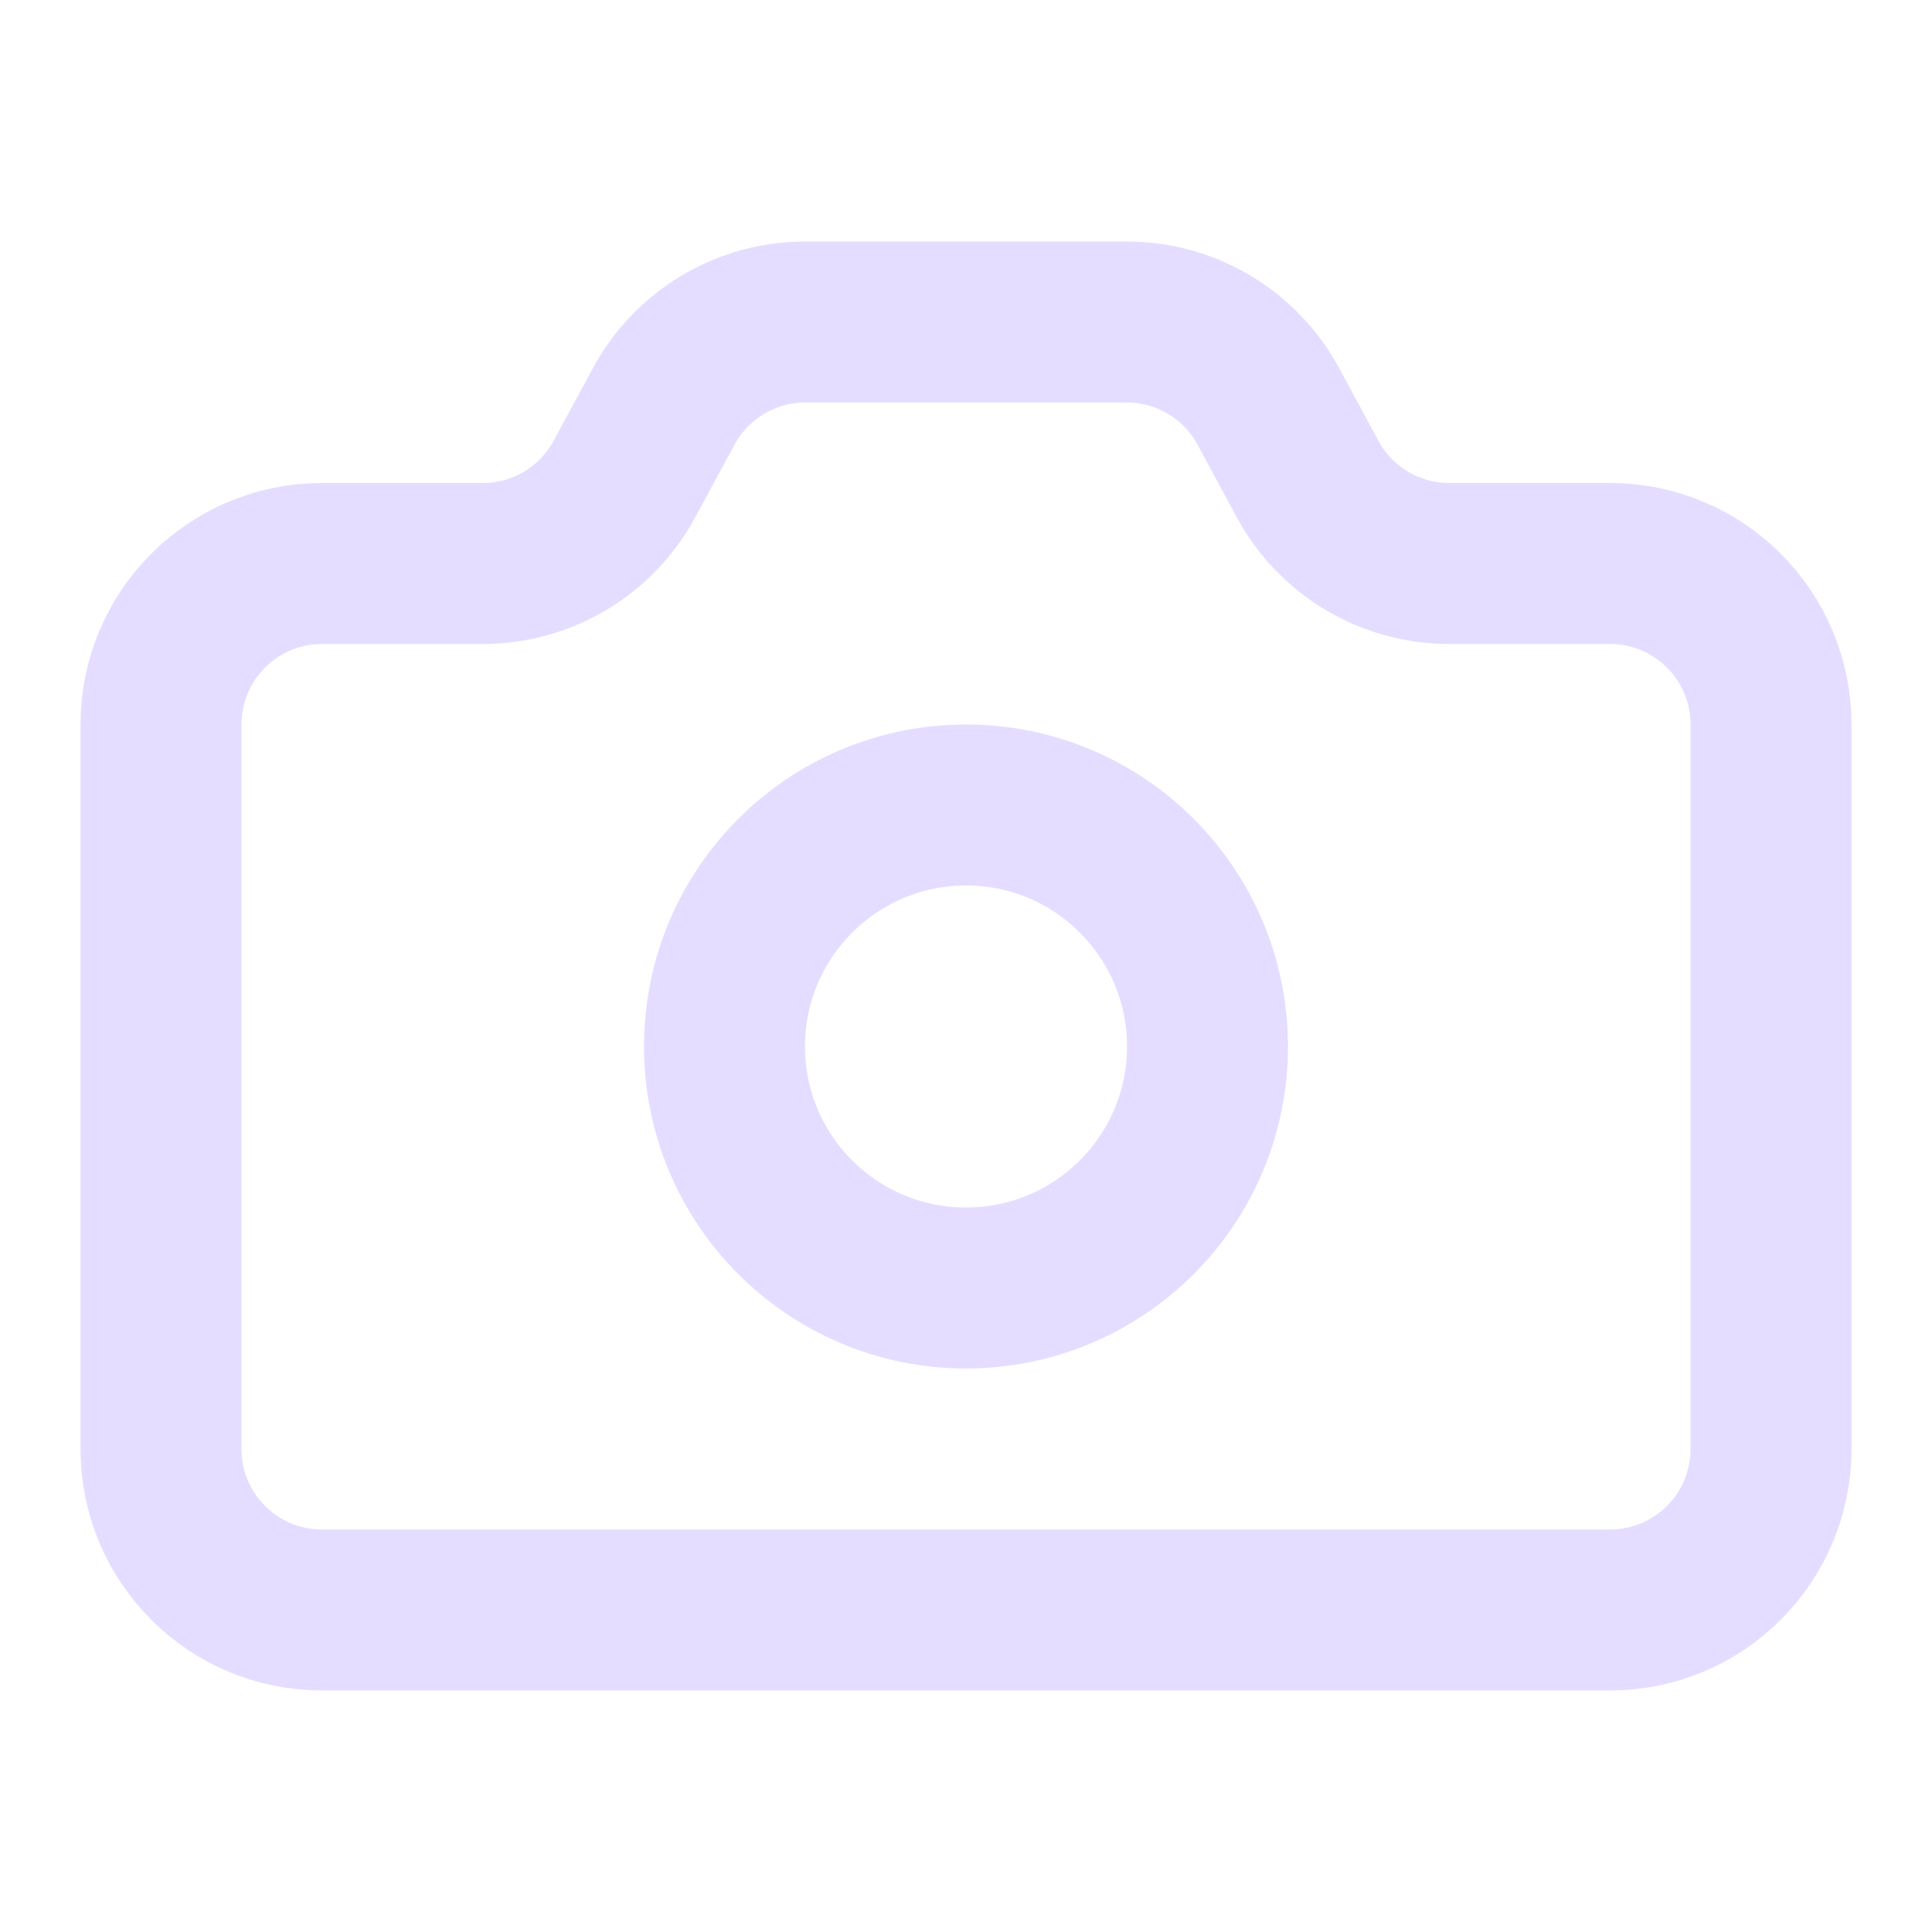
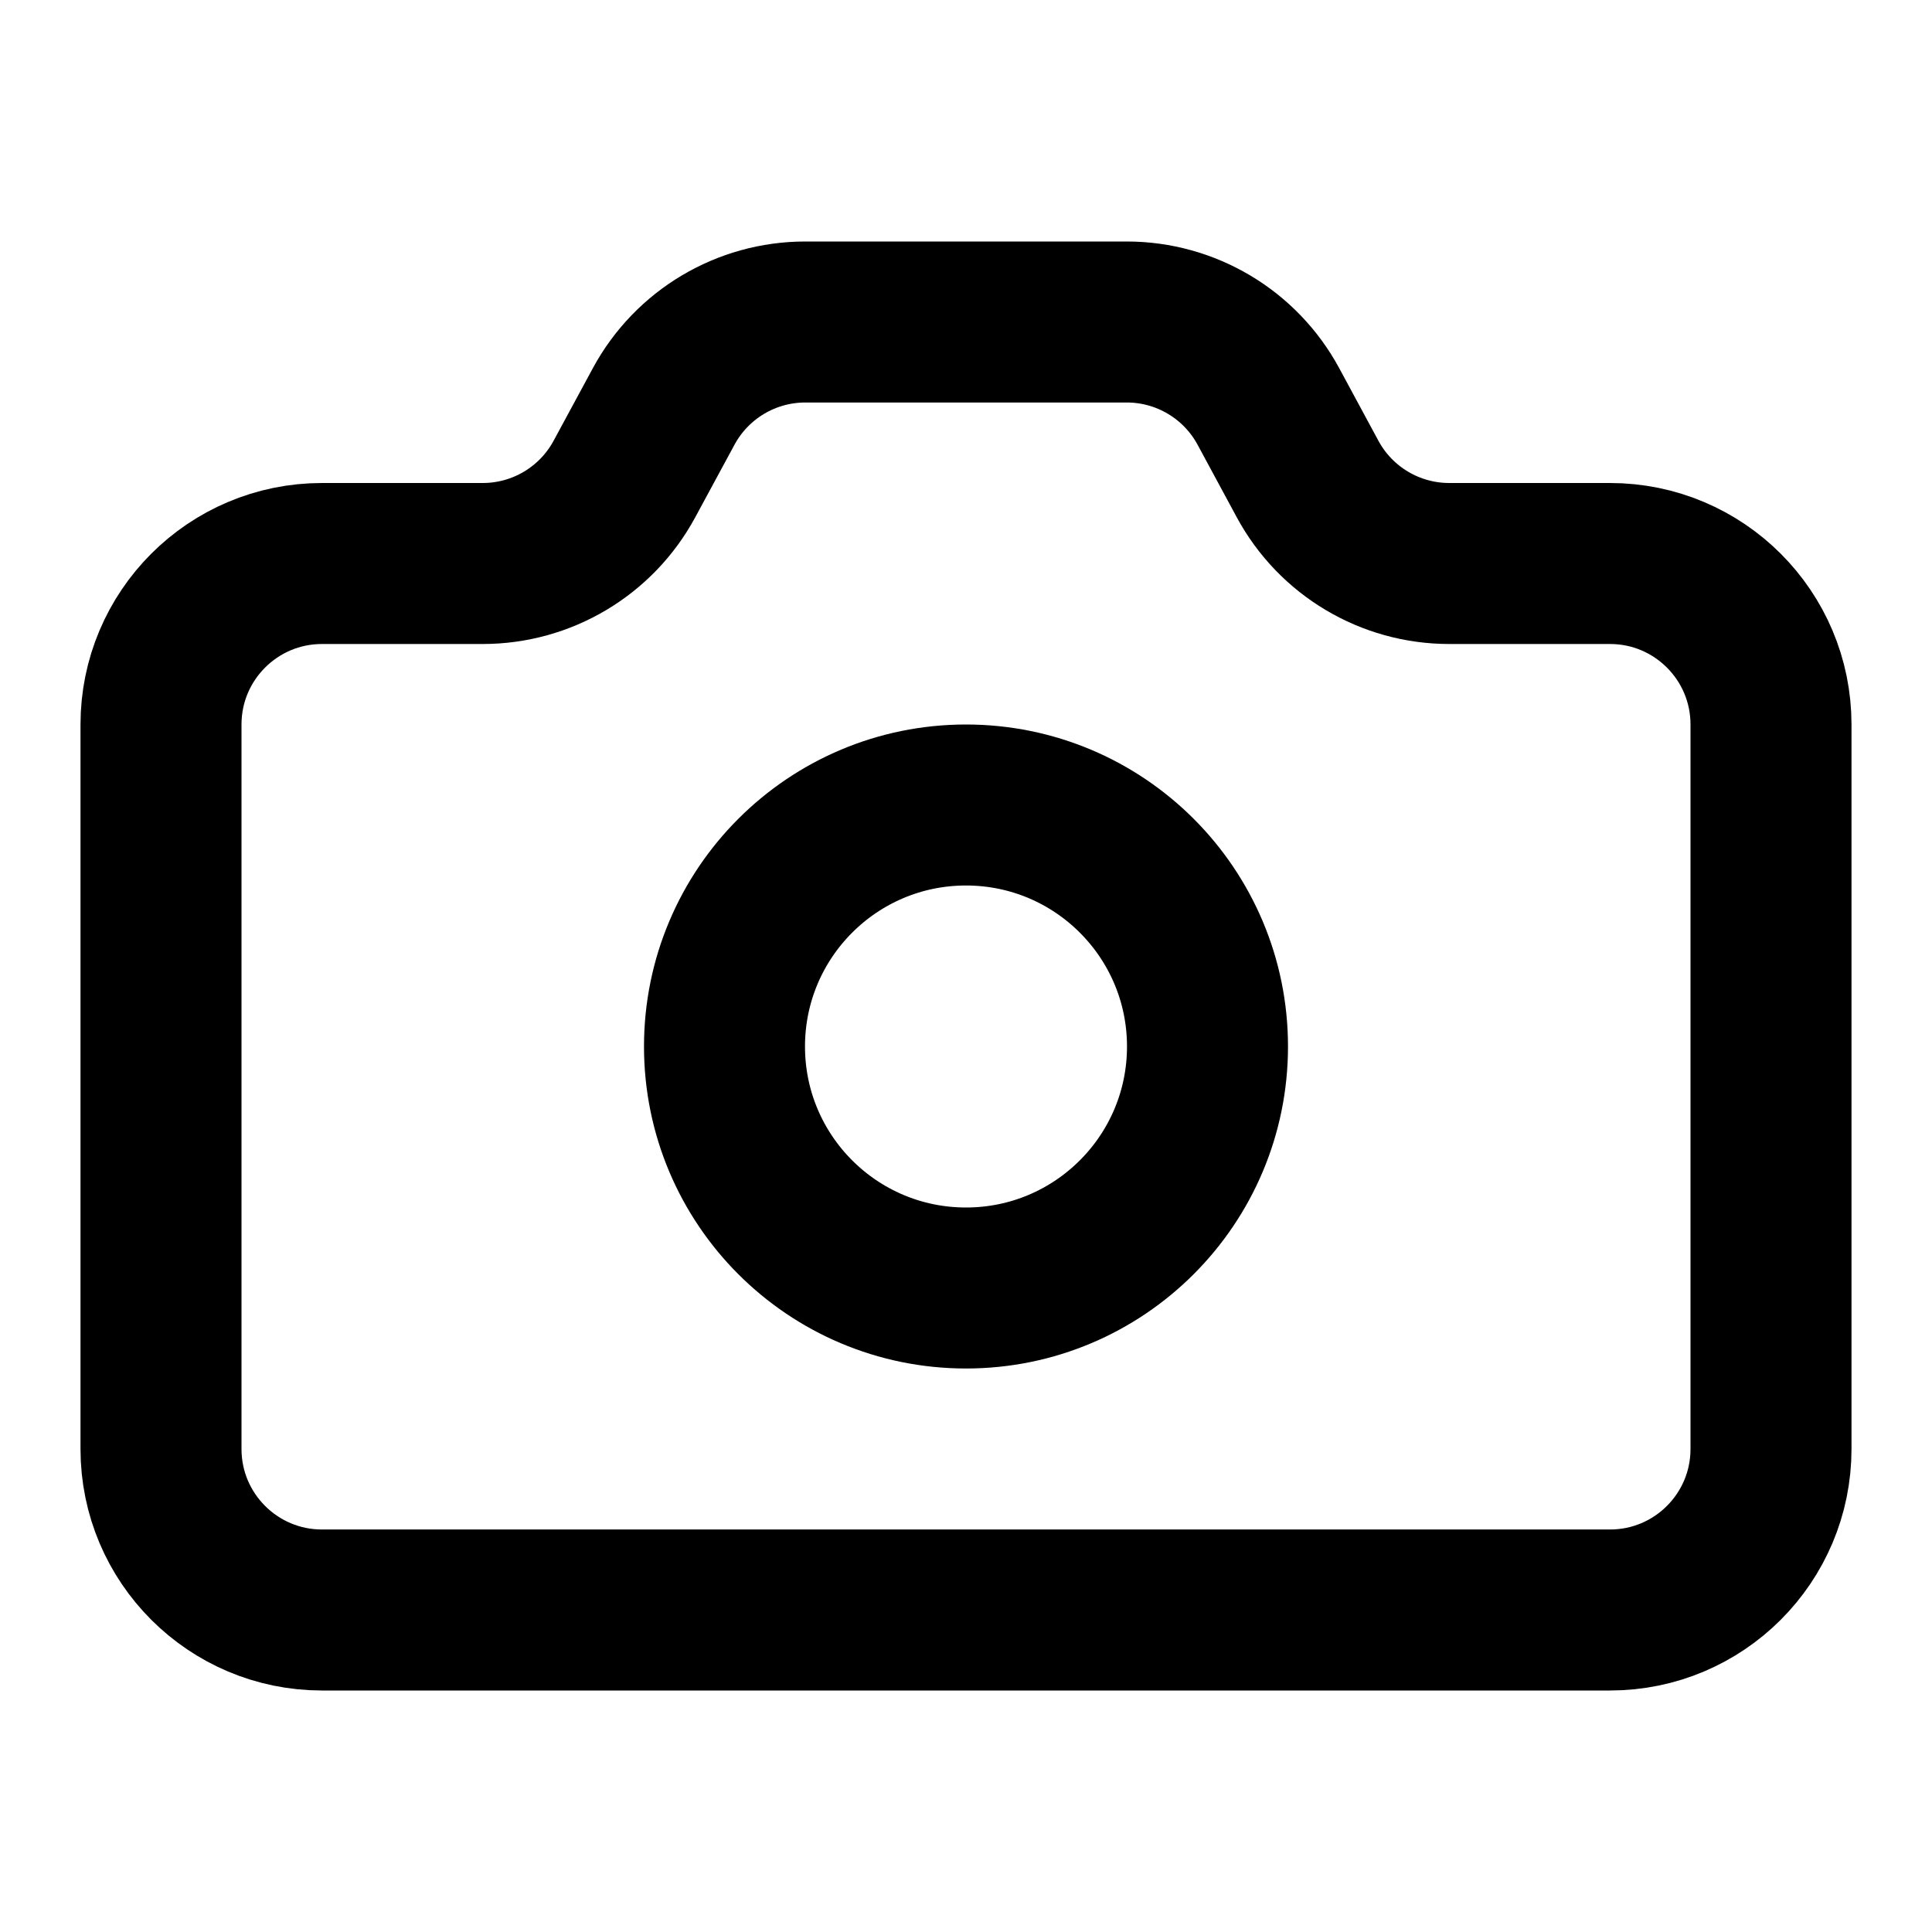
- <svg xmlns="http://www.w3.org/2000/svg" width="24" height="24" viewBox="0 0 24 24" fill="none" stroke="#e5ddff" stroke-width="2" stroke-linecap="round" stroke-linejoin="round">
+ <svg xmlns="http://www.w3.org/2000/svg" width="24" height="24" viewBox="0 0 24 24" fill="none" stroke="currentColor" stroke-width="2" stroke-linecap="round" stroke-linejoin="round">
  <path d="M13.997 4a2 2 0 0 1 1.76 1.05l.486.9A2 2 0 0 0 18.003 7H20a2 2 0 0 1 2 2v9a2 2 0 0 1-2 2H4a2 2 0 0 1-2-2V9a2 2 0 0 1 2-2h1.997a2 2 0 0 0 1.759-1.048l.489-.904A2 2 0 0 1 10.004 4z" />
  <circle cx="12" cy="13" r="3" />
</svg>
